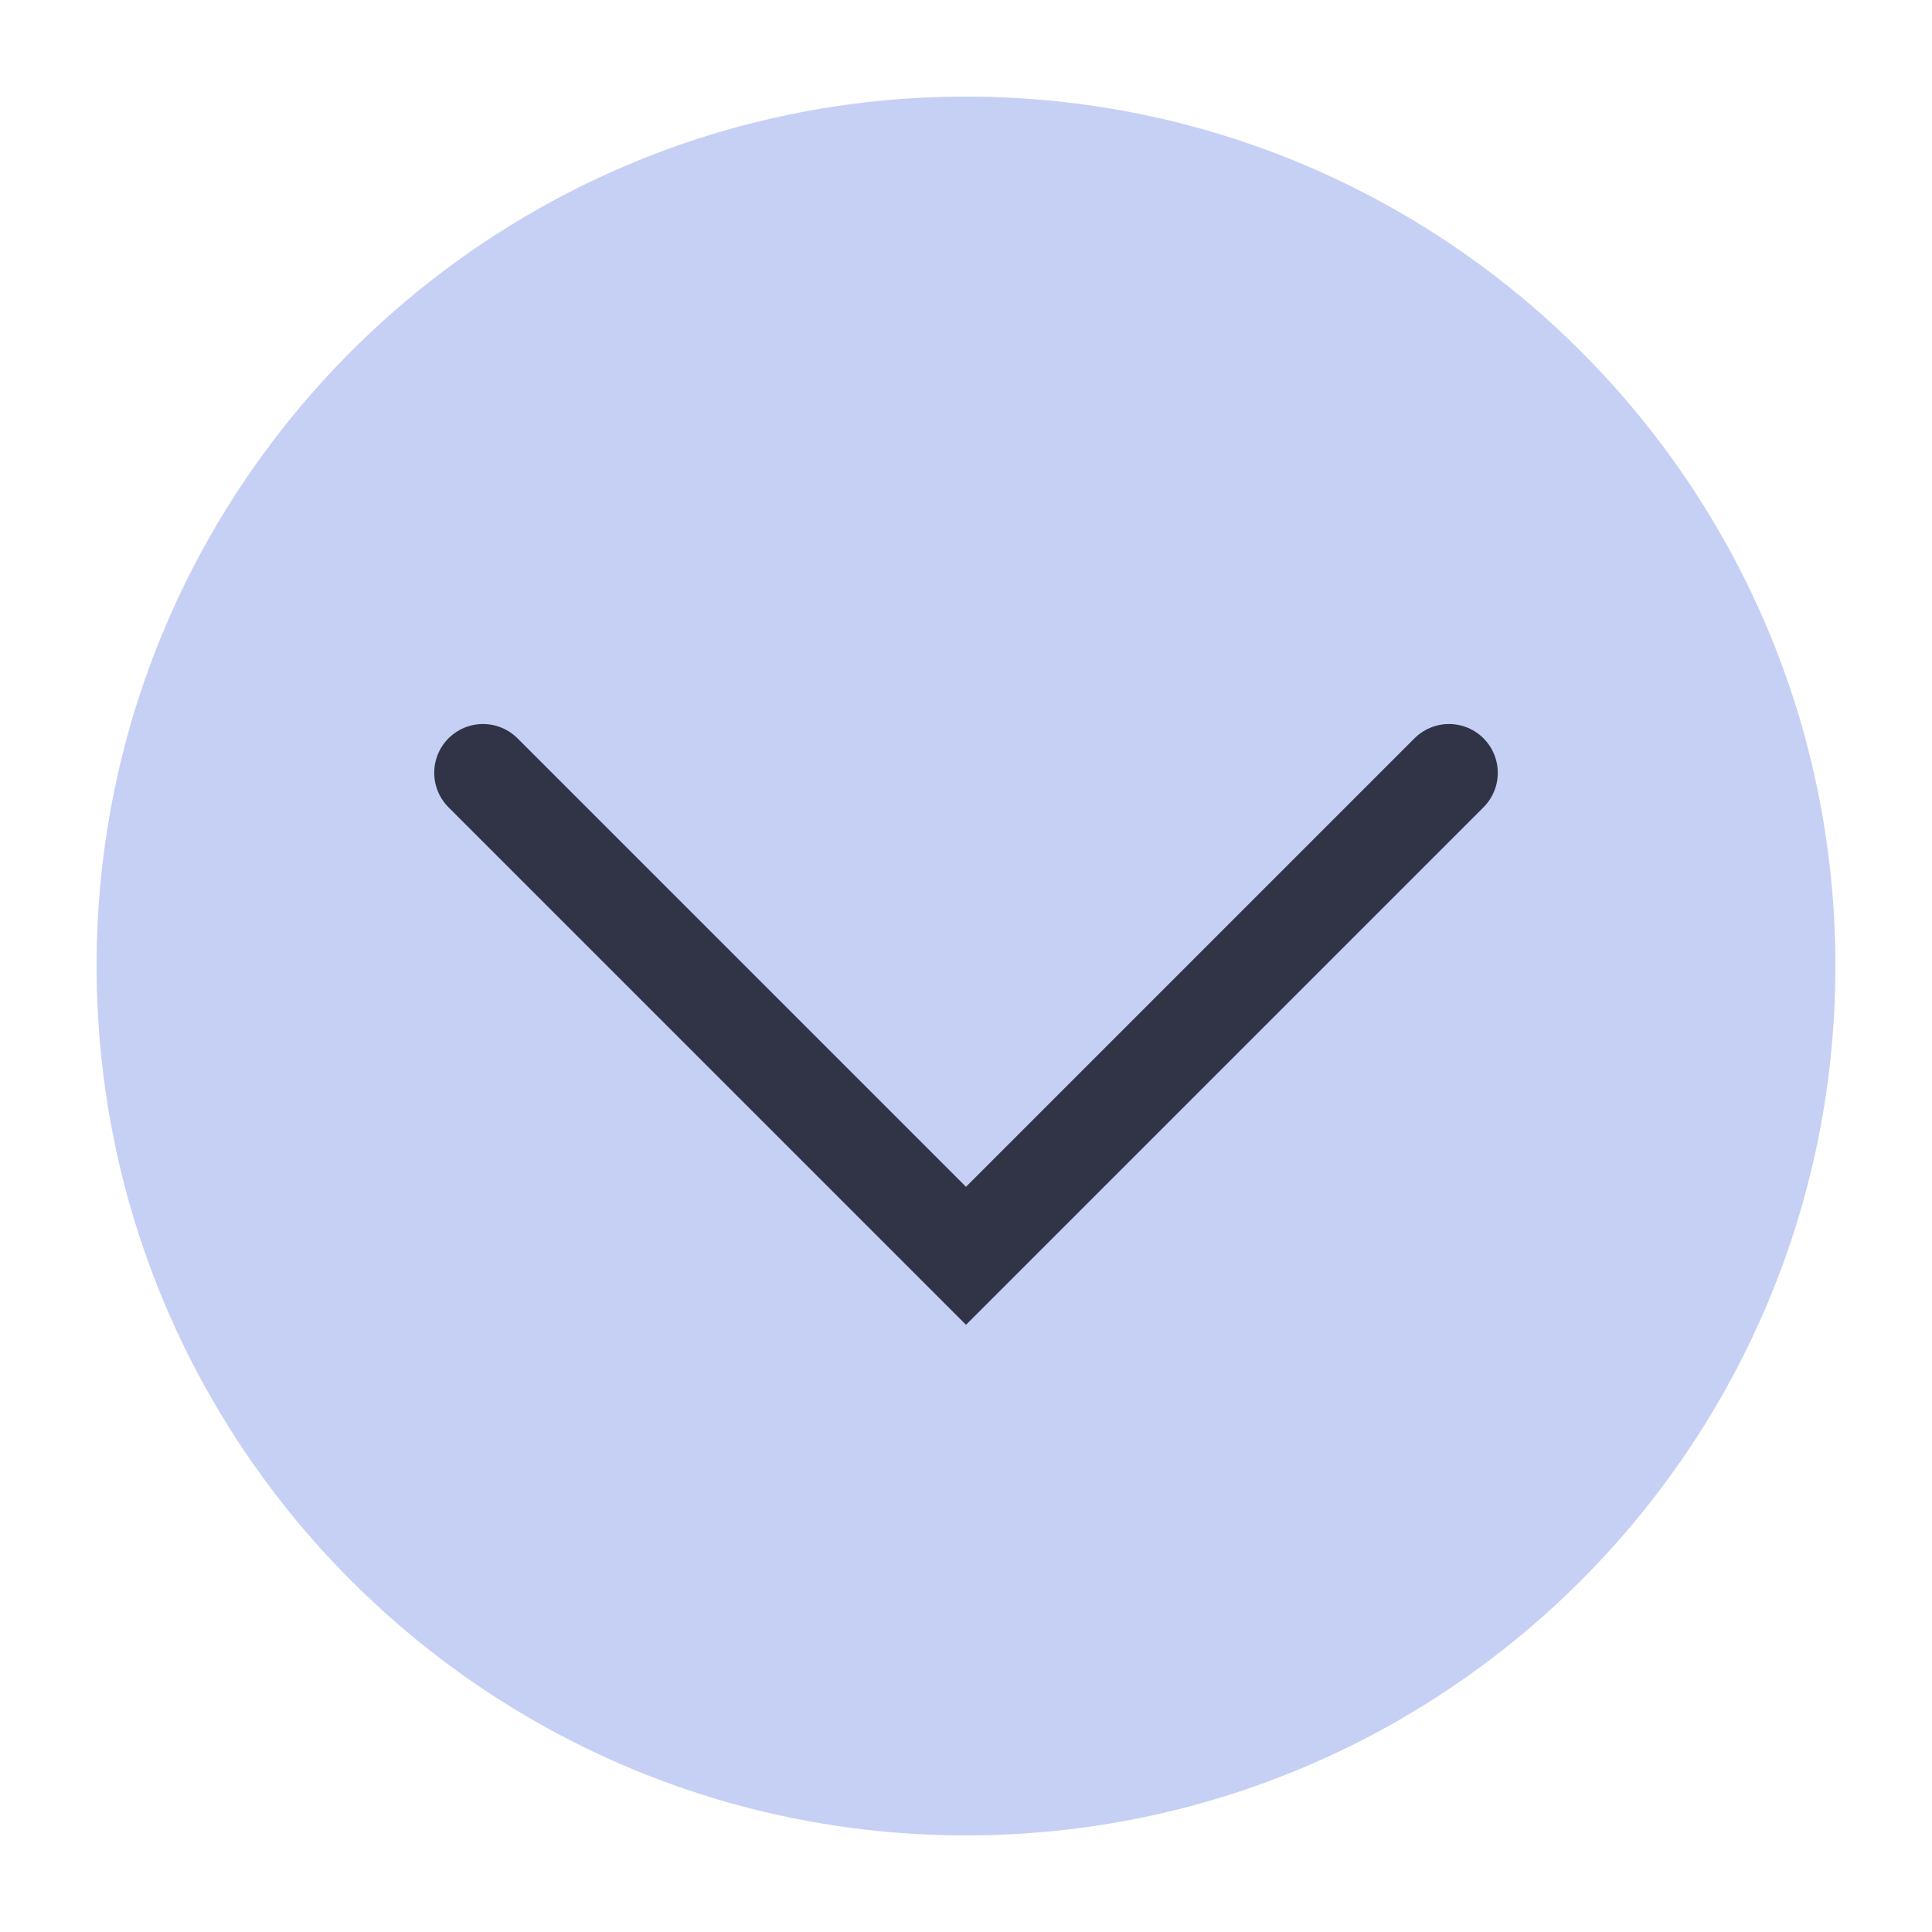
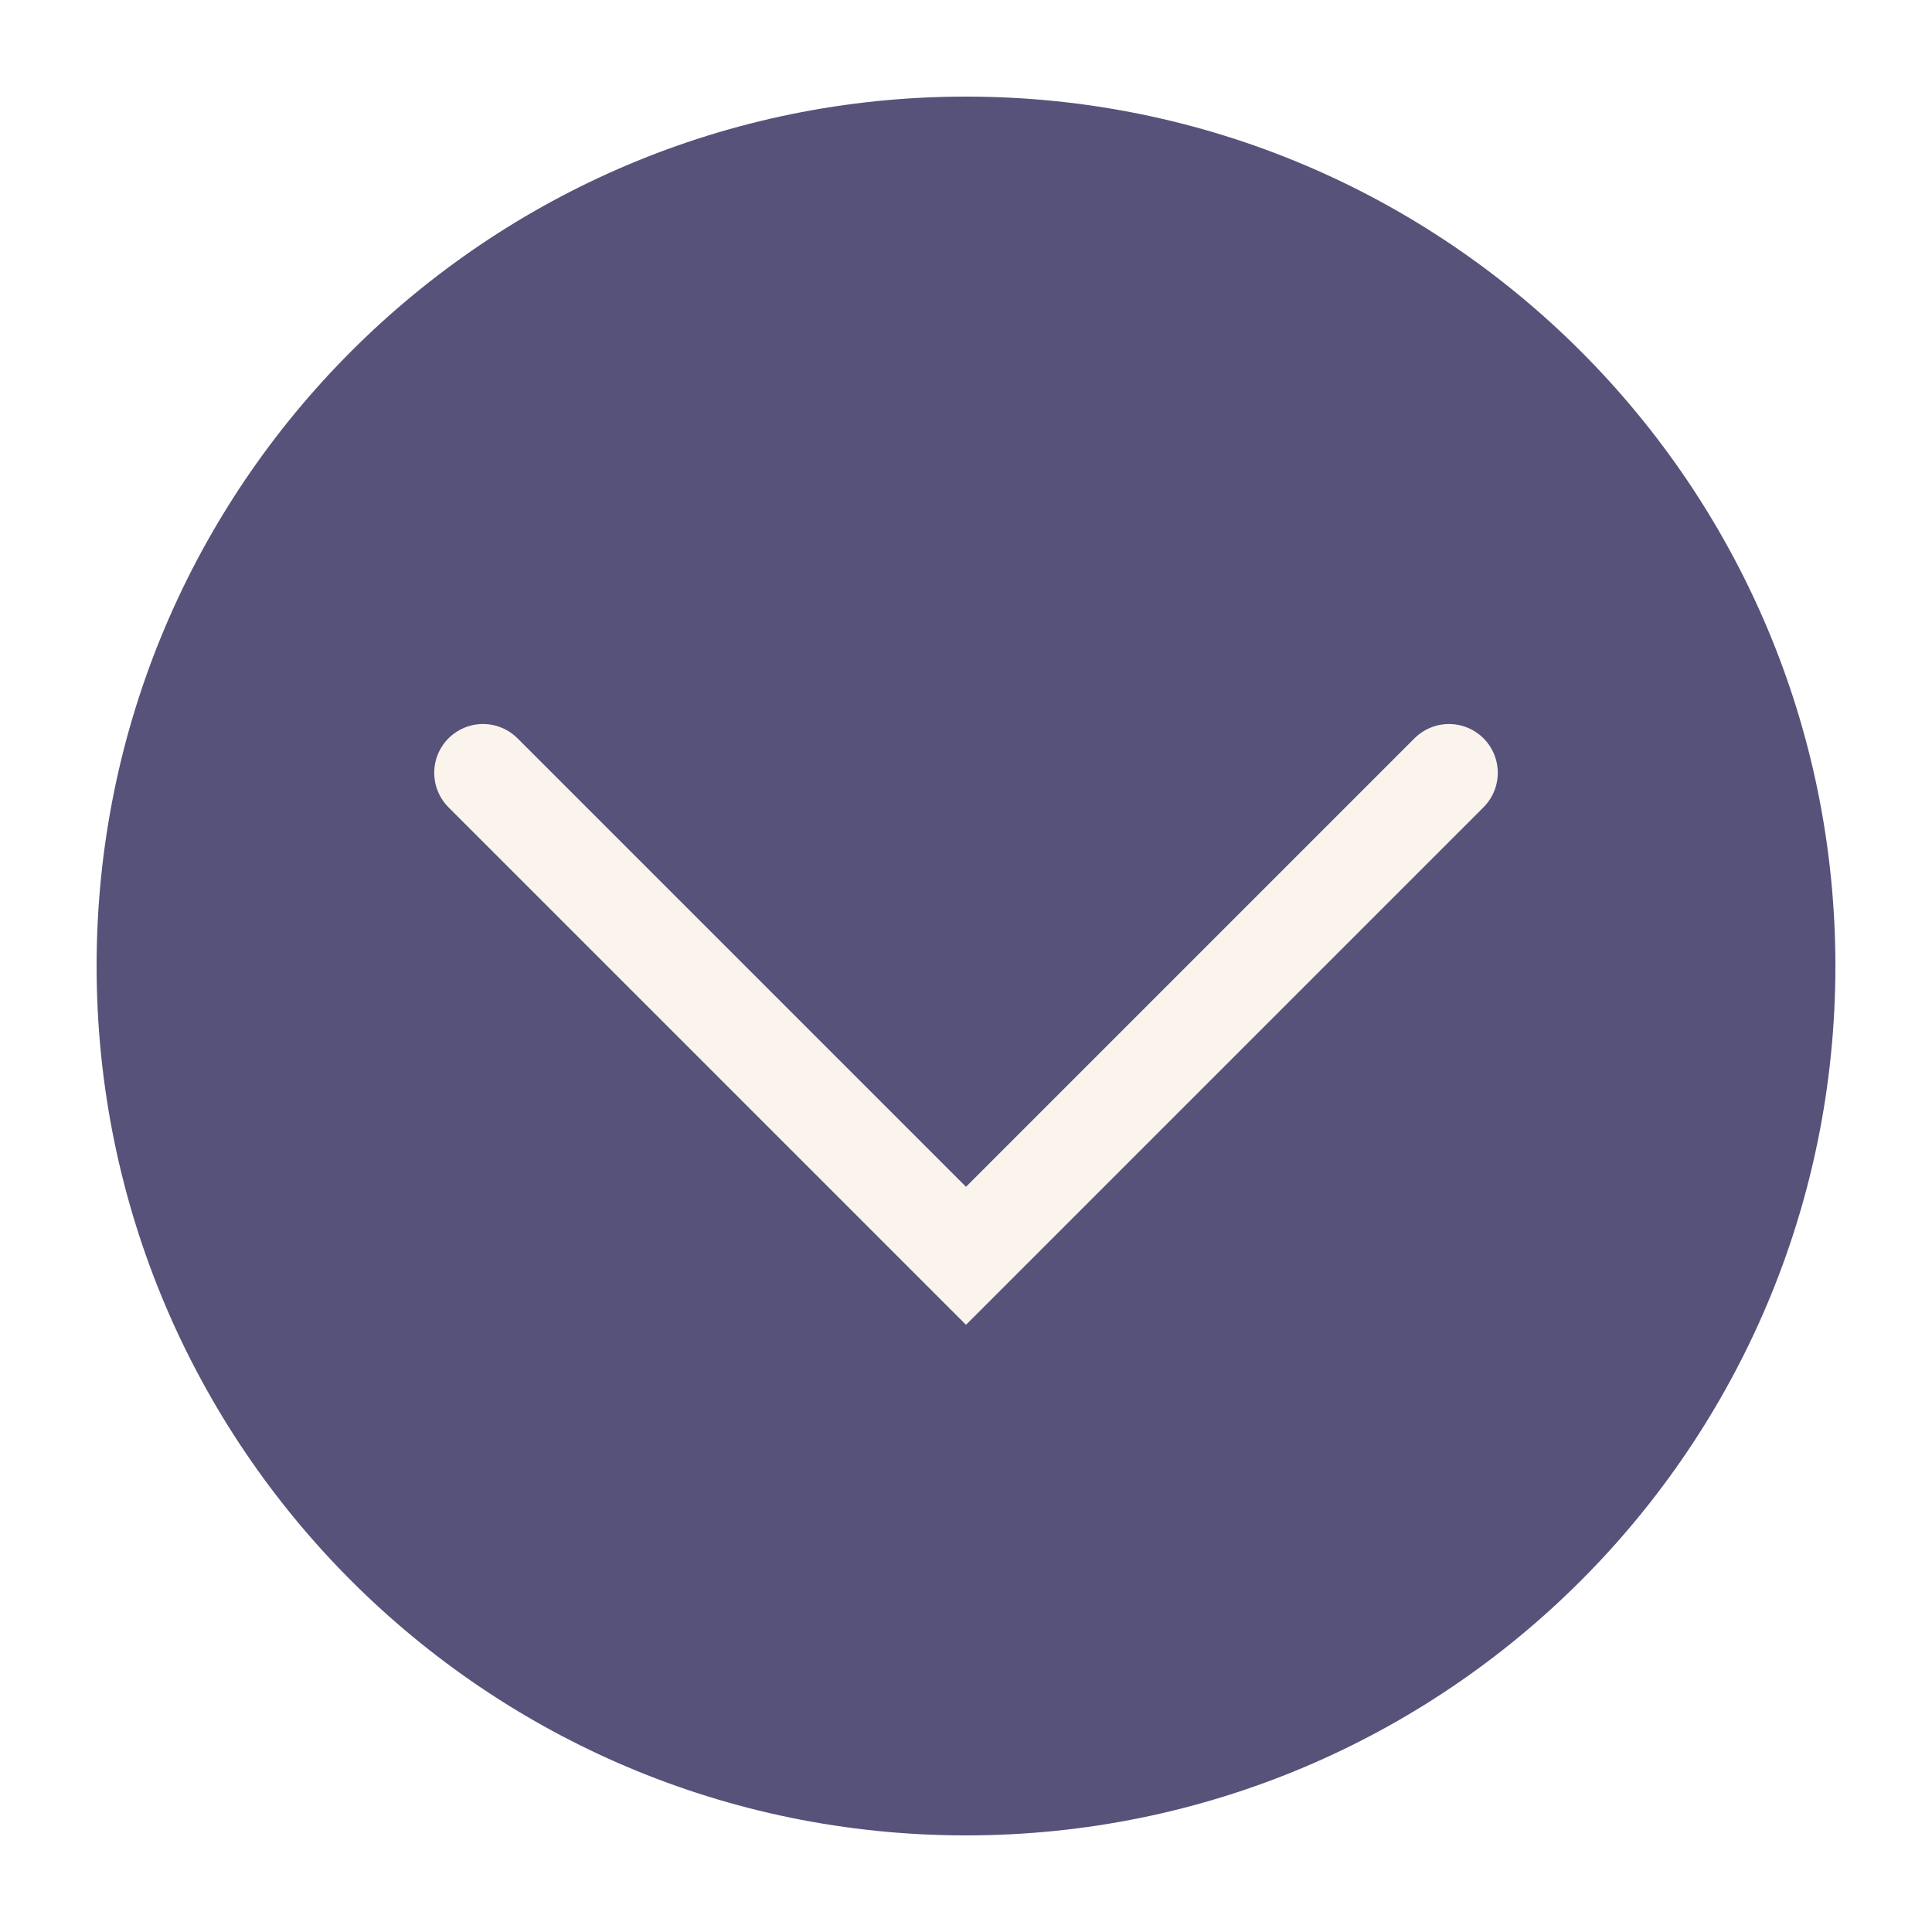
<svg xmlns="http://www.w3.org/2000/svg" viewBox="0 0 50 50" version="1.2" baseProfile="tiny">
  <defs>
</defs>
  <g fill="none" stroke="black" stroke-width="1" fill-rule="evenodd" stroke-linecap="square" stroke-linejoin="bevel">
-     <g fill="#c6d0f5" fill-opacity="1" stroke="none" transform="matrix(2.5,0,0,2.5,2.5,2.5)" font-family="Noto Sans" font-size="10" font-weight="400" font-style="normal">
+     <g fill="#575279" fill-opacity="1" stroke="none" transform="matrix(2.5,0,0,2.5,2.5,2.5)" font-family="Noto Sans" font-size="10" font-weight="400" font-style="normal">
      <circle cx="9" cy="9" r="9" />
    </g>
-     <g fill="none" stroke="#303446" stroke-opacity="1" stroke-width="1.01" stroke-linecap="round" stroke-linejoin="miter" stroke-miterlimit="2" transform="matrix(2.5,0,0,2.5,2.5,2.5)" font-family="Noto Sans" font-size="10" font-weight="400" font-style="normal">
+     <g fill="none" stroke="#faf4ed" stroke-opacity="1" stroke-width="1.01" stroke-linecap="round" stroke-linejoin="miter" stroke-miterlimit="2" transform="matrix(2.5,0,0,2.5,2.5,2.5)" font-family="Noto Sans" font-size="10" font-weight="400" font-style="normal">
      <polyline fill="none" vector-effect="none" points="4,7 9,12 14,7 " />
    </g>
    <g fill="none" stroke="#000000" stroke-opacity="1" stroke-width="1" stroke-linecap="square" stroke-linejoin="bevel" transform="matrix(1,0,0,1,0,0)" font-family="Noto Sans" font-size="10" font-weight="400" font-style="normal">
</g>
  </g>
</svg>
